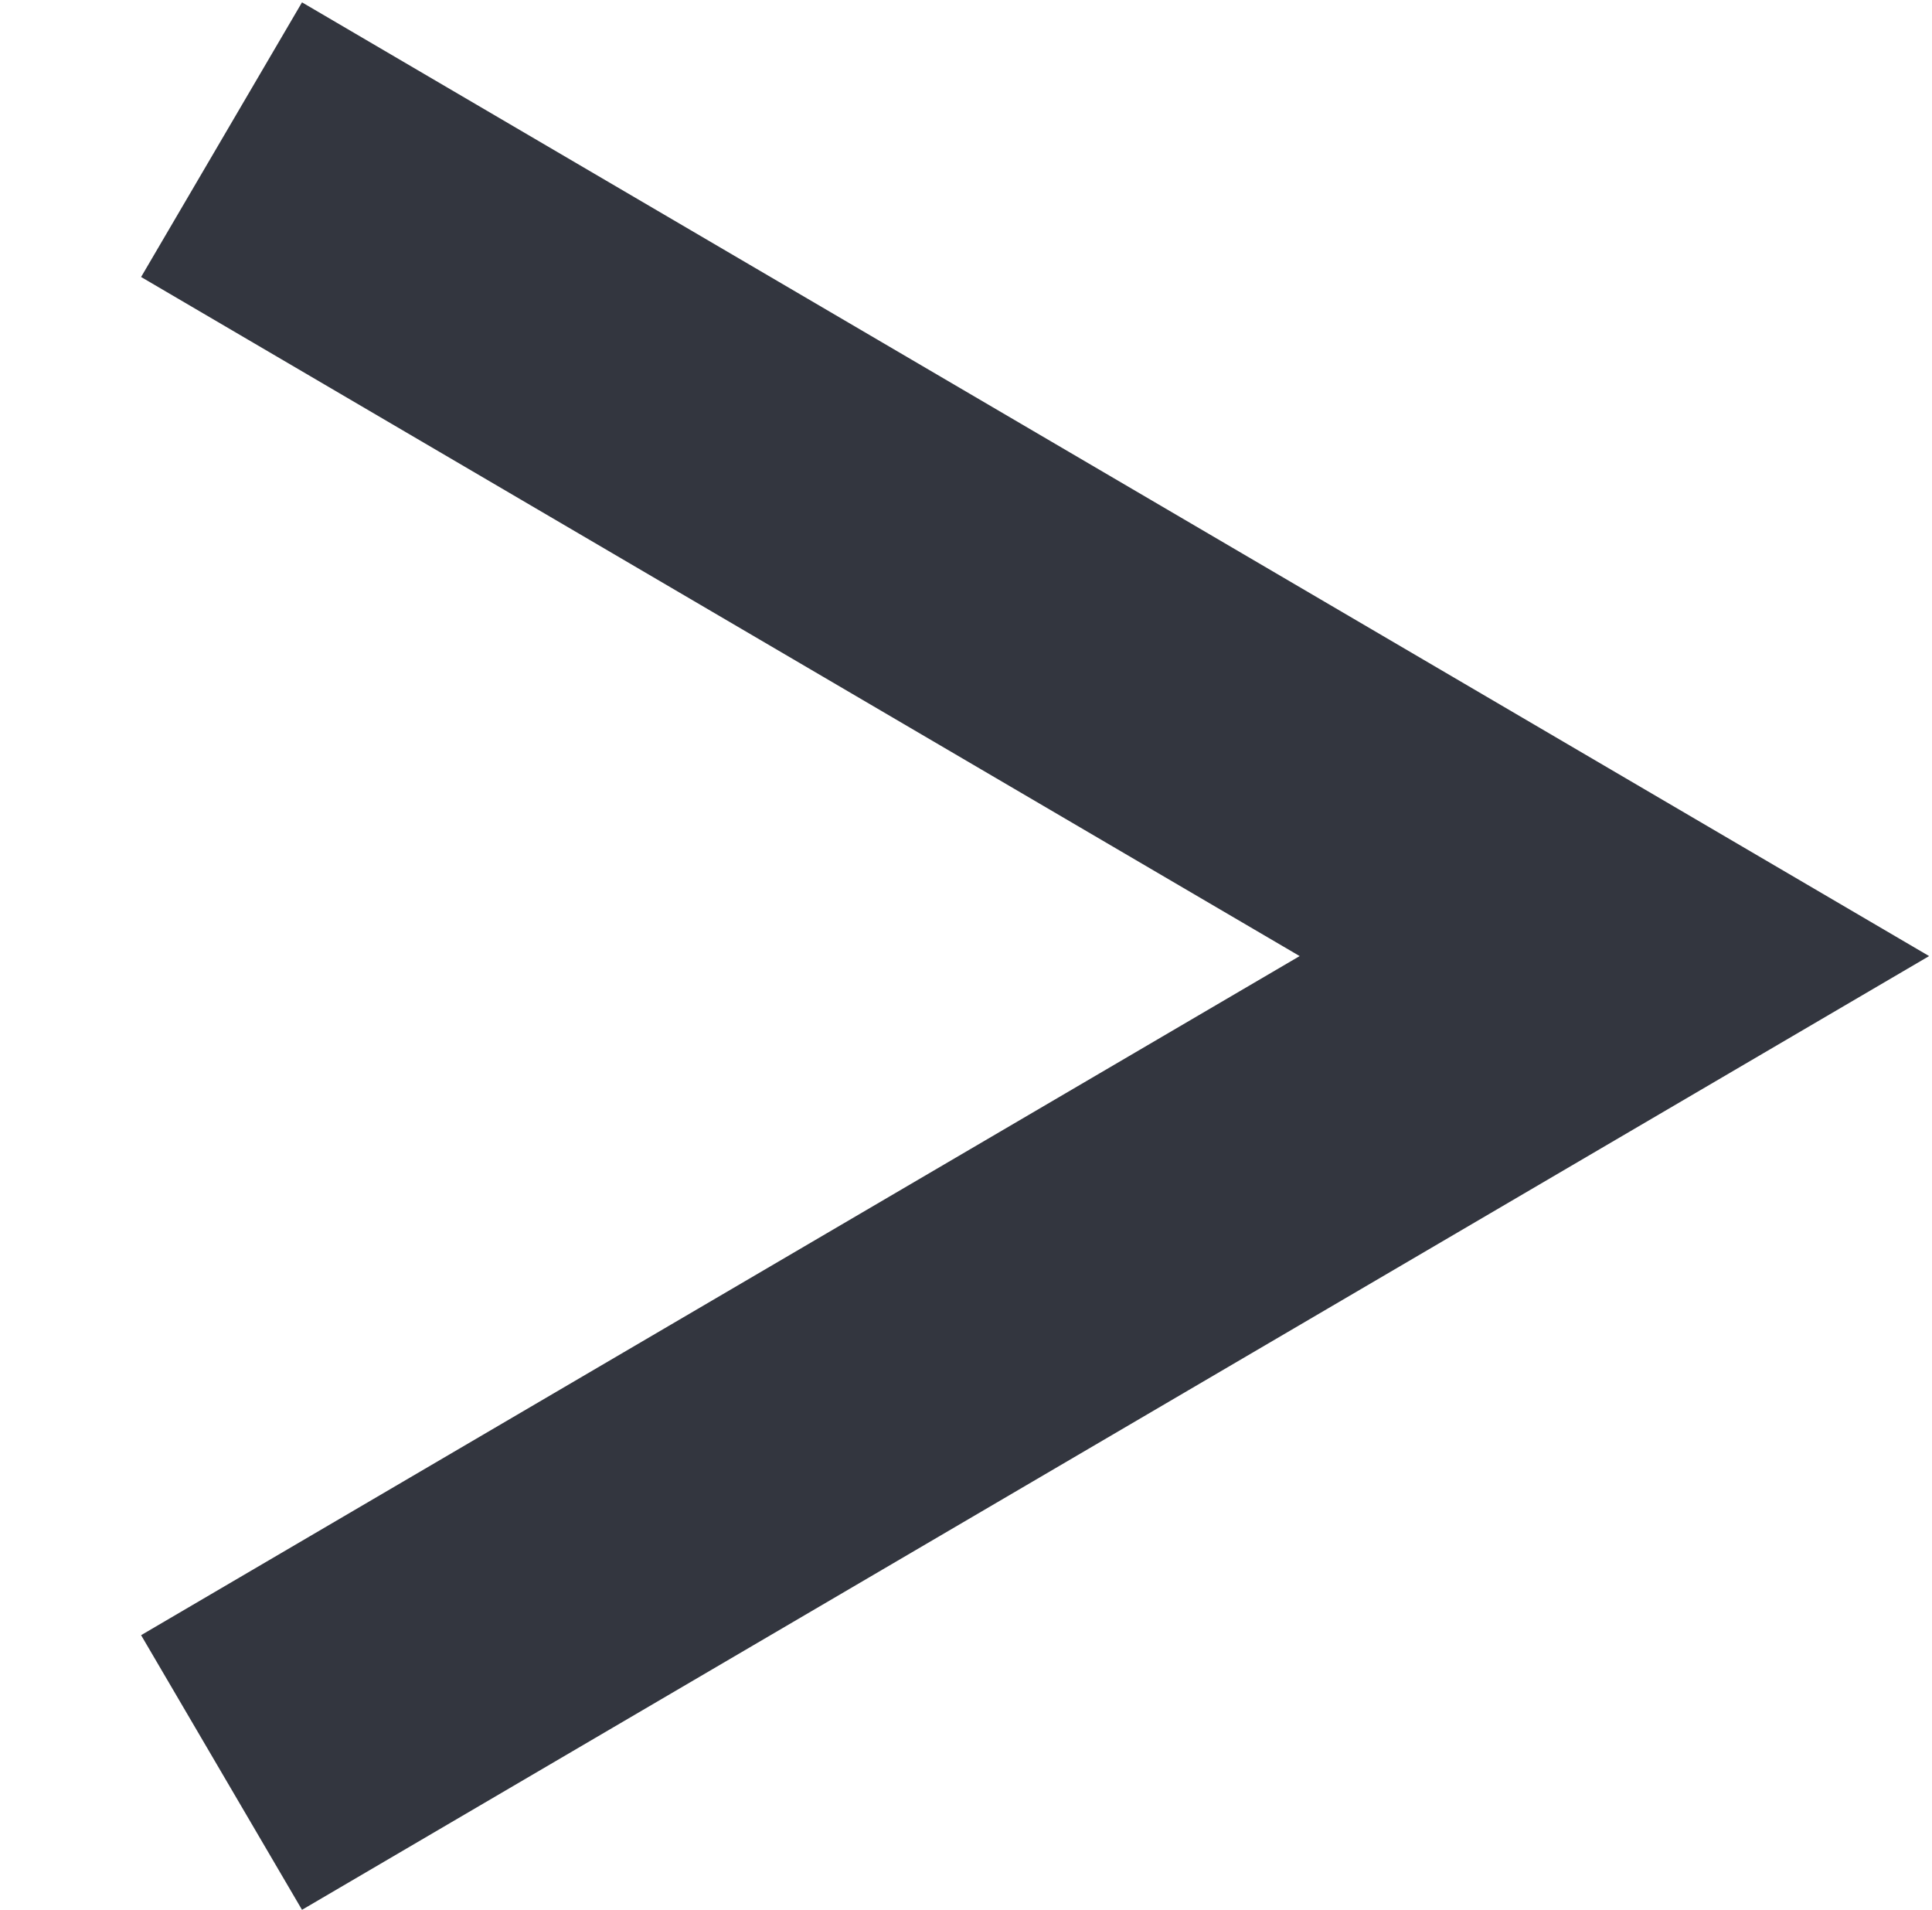
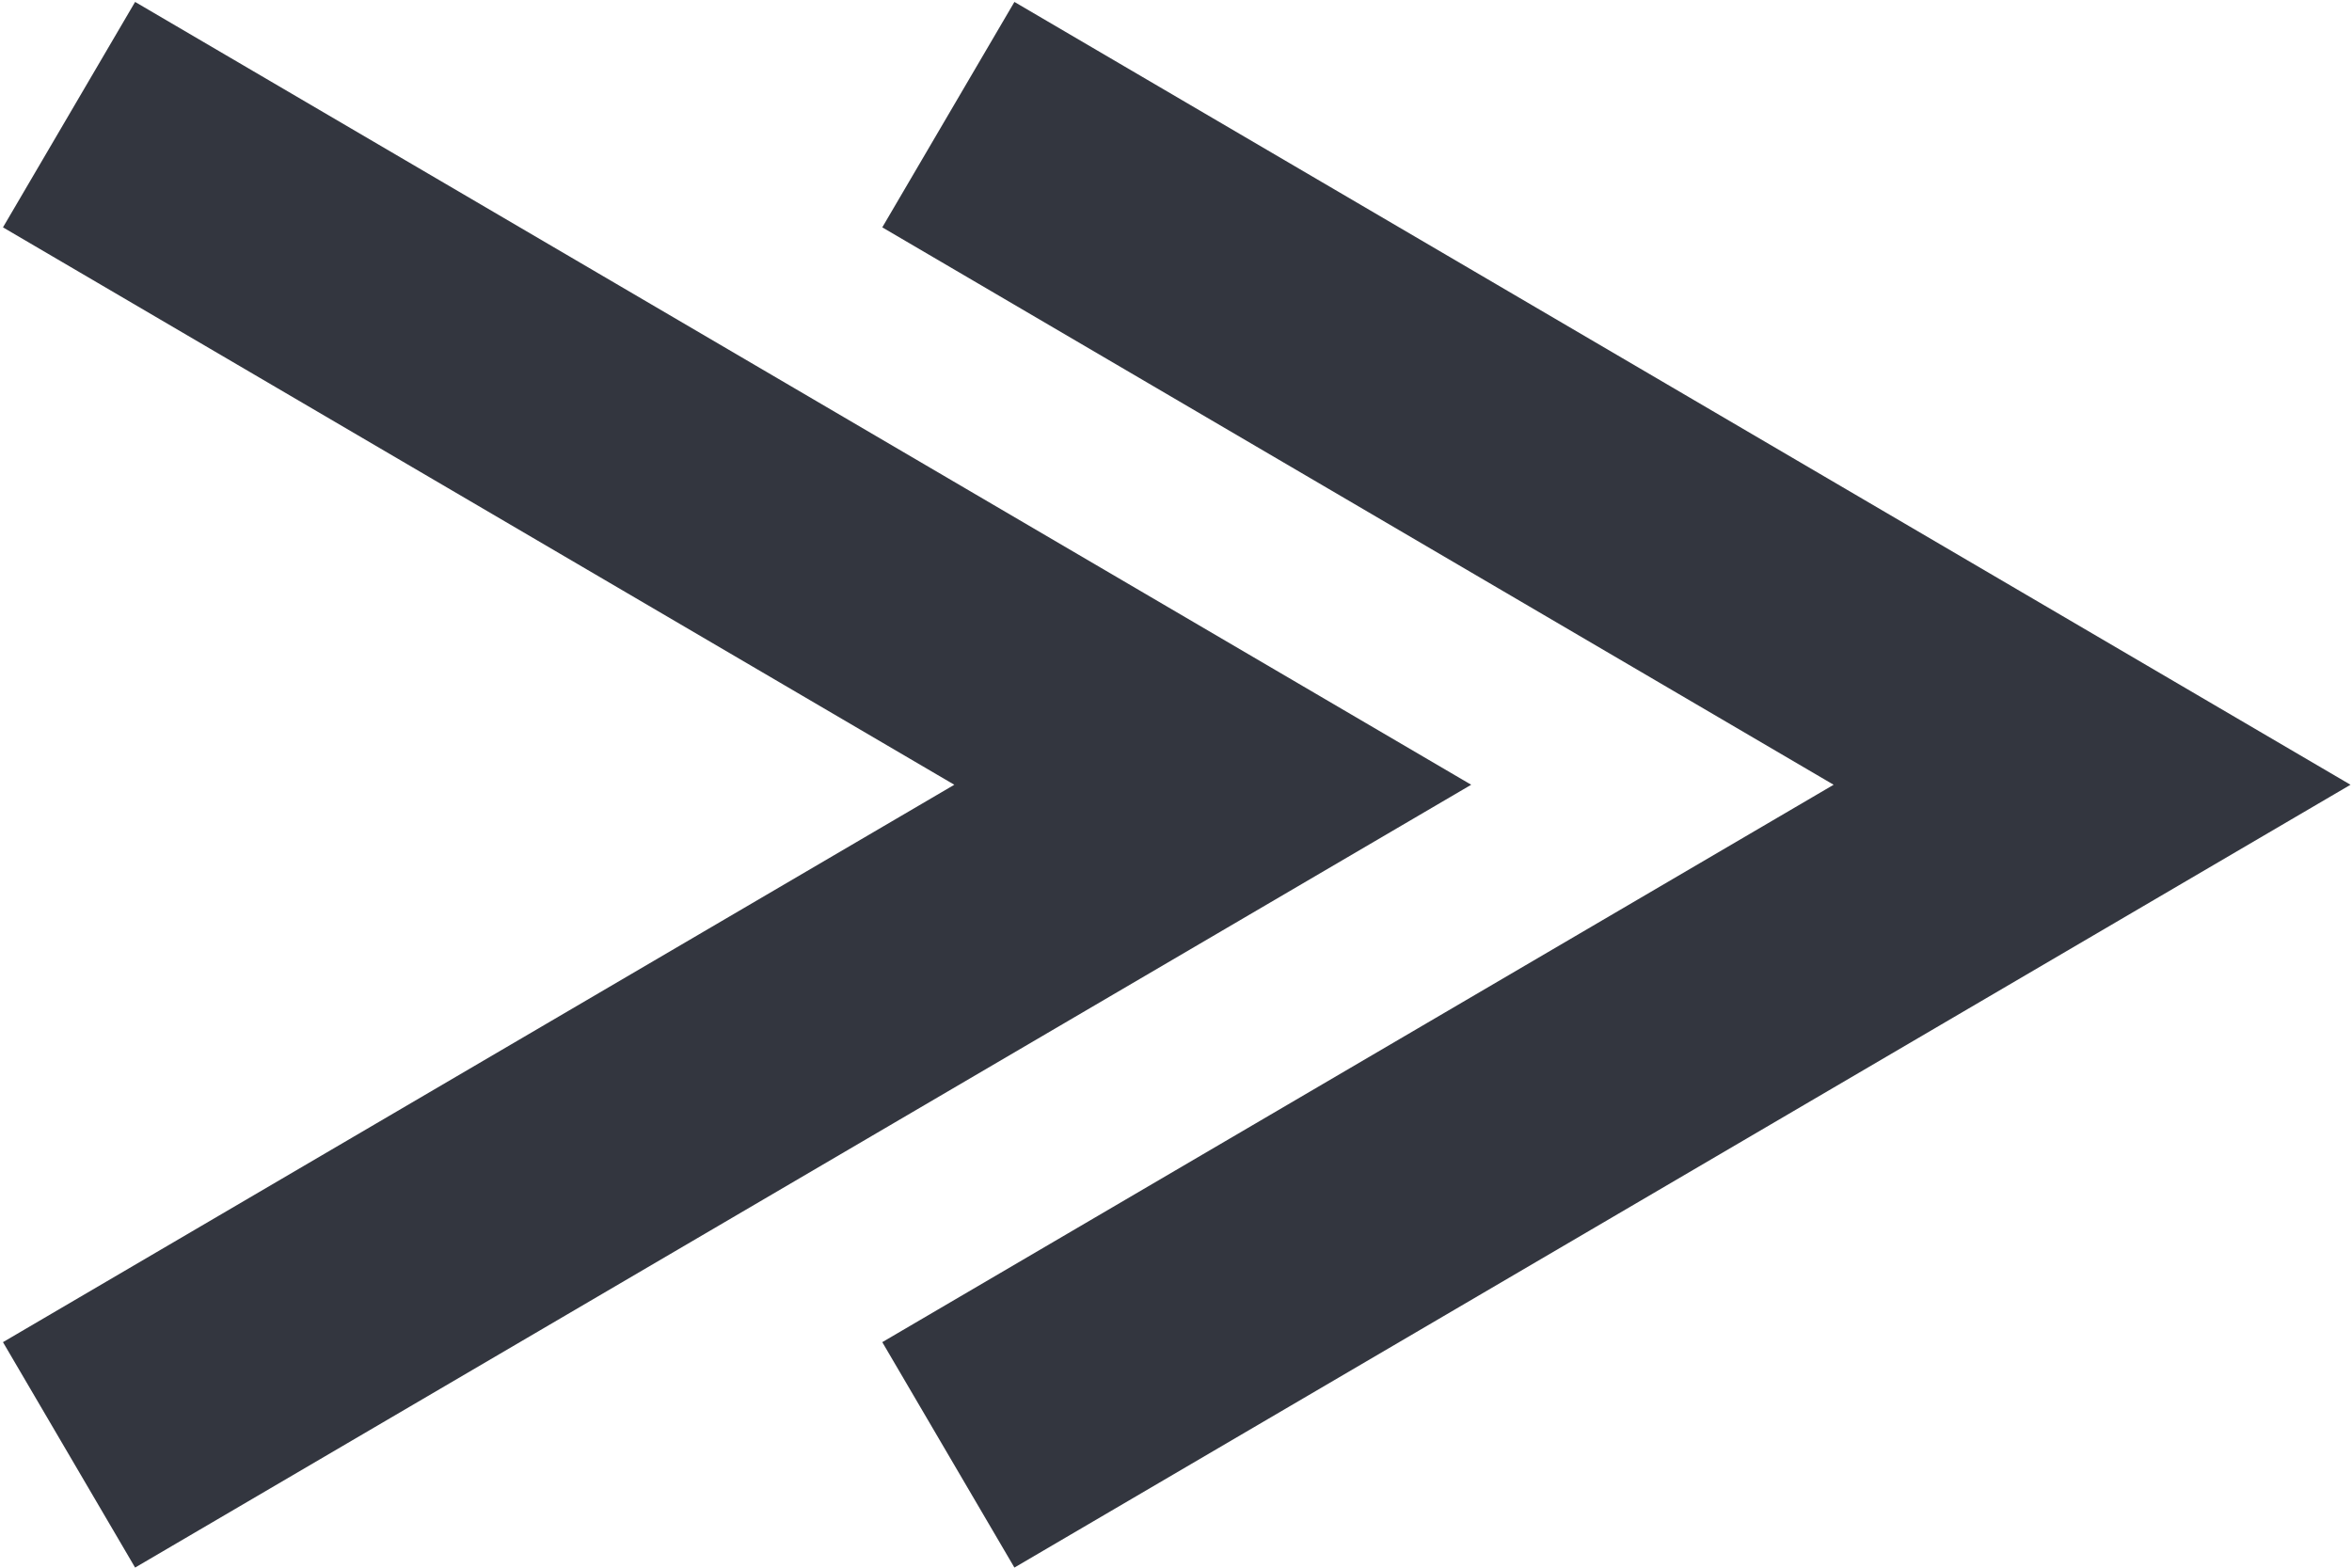
- <svg xmlns="http://www.w3.org/2000/svg" width="516" height="510" viewBox="0 0 516 510" fill="none">
-   <path d="M59.172 37.296L431.172 255.296L59.172 473.296" stroke="#33363F" stroke-width="85" />
+ <svg xmlns="http://www.w3.org/2000/svg" width="765" height="510" viewBox="0 0 765 510" fill="none">
+   <path d="M43.943 0.628L478.513 255.296L43.943 509.963L0.967 436.628L310.396 255.296L0.967 73.963L43.943 0.628Z" fill="#33363F" />
+   <path d="M329.943 0.628L764.513 255.296L329.943 509.963L286.967 436.628L596.396 255.296L286.967 73.963L329.943 0.628Z" fill="#33363F" />
</svg>
